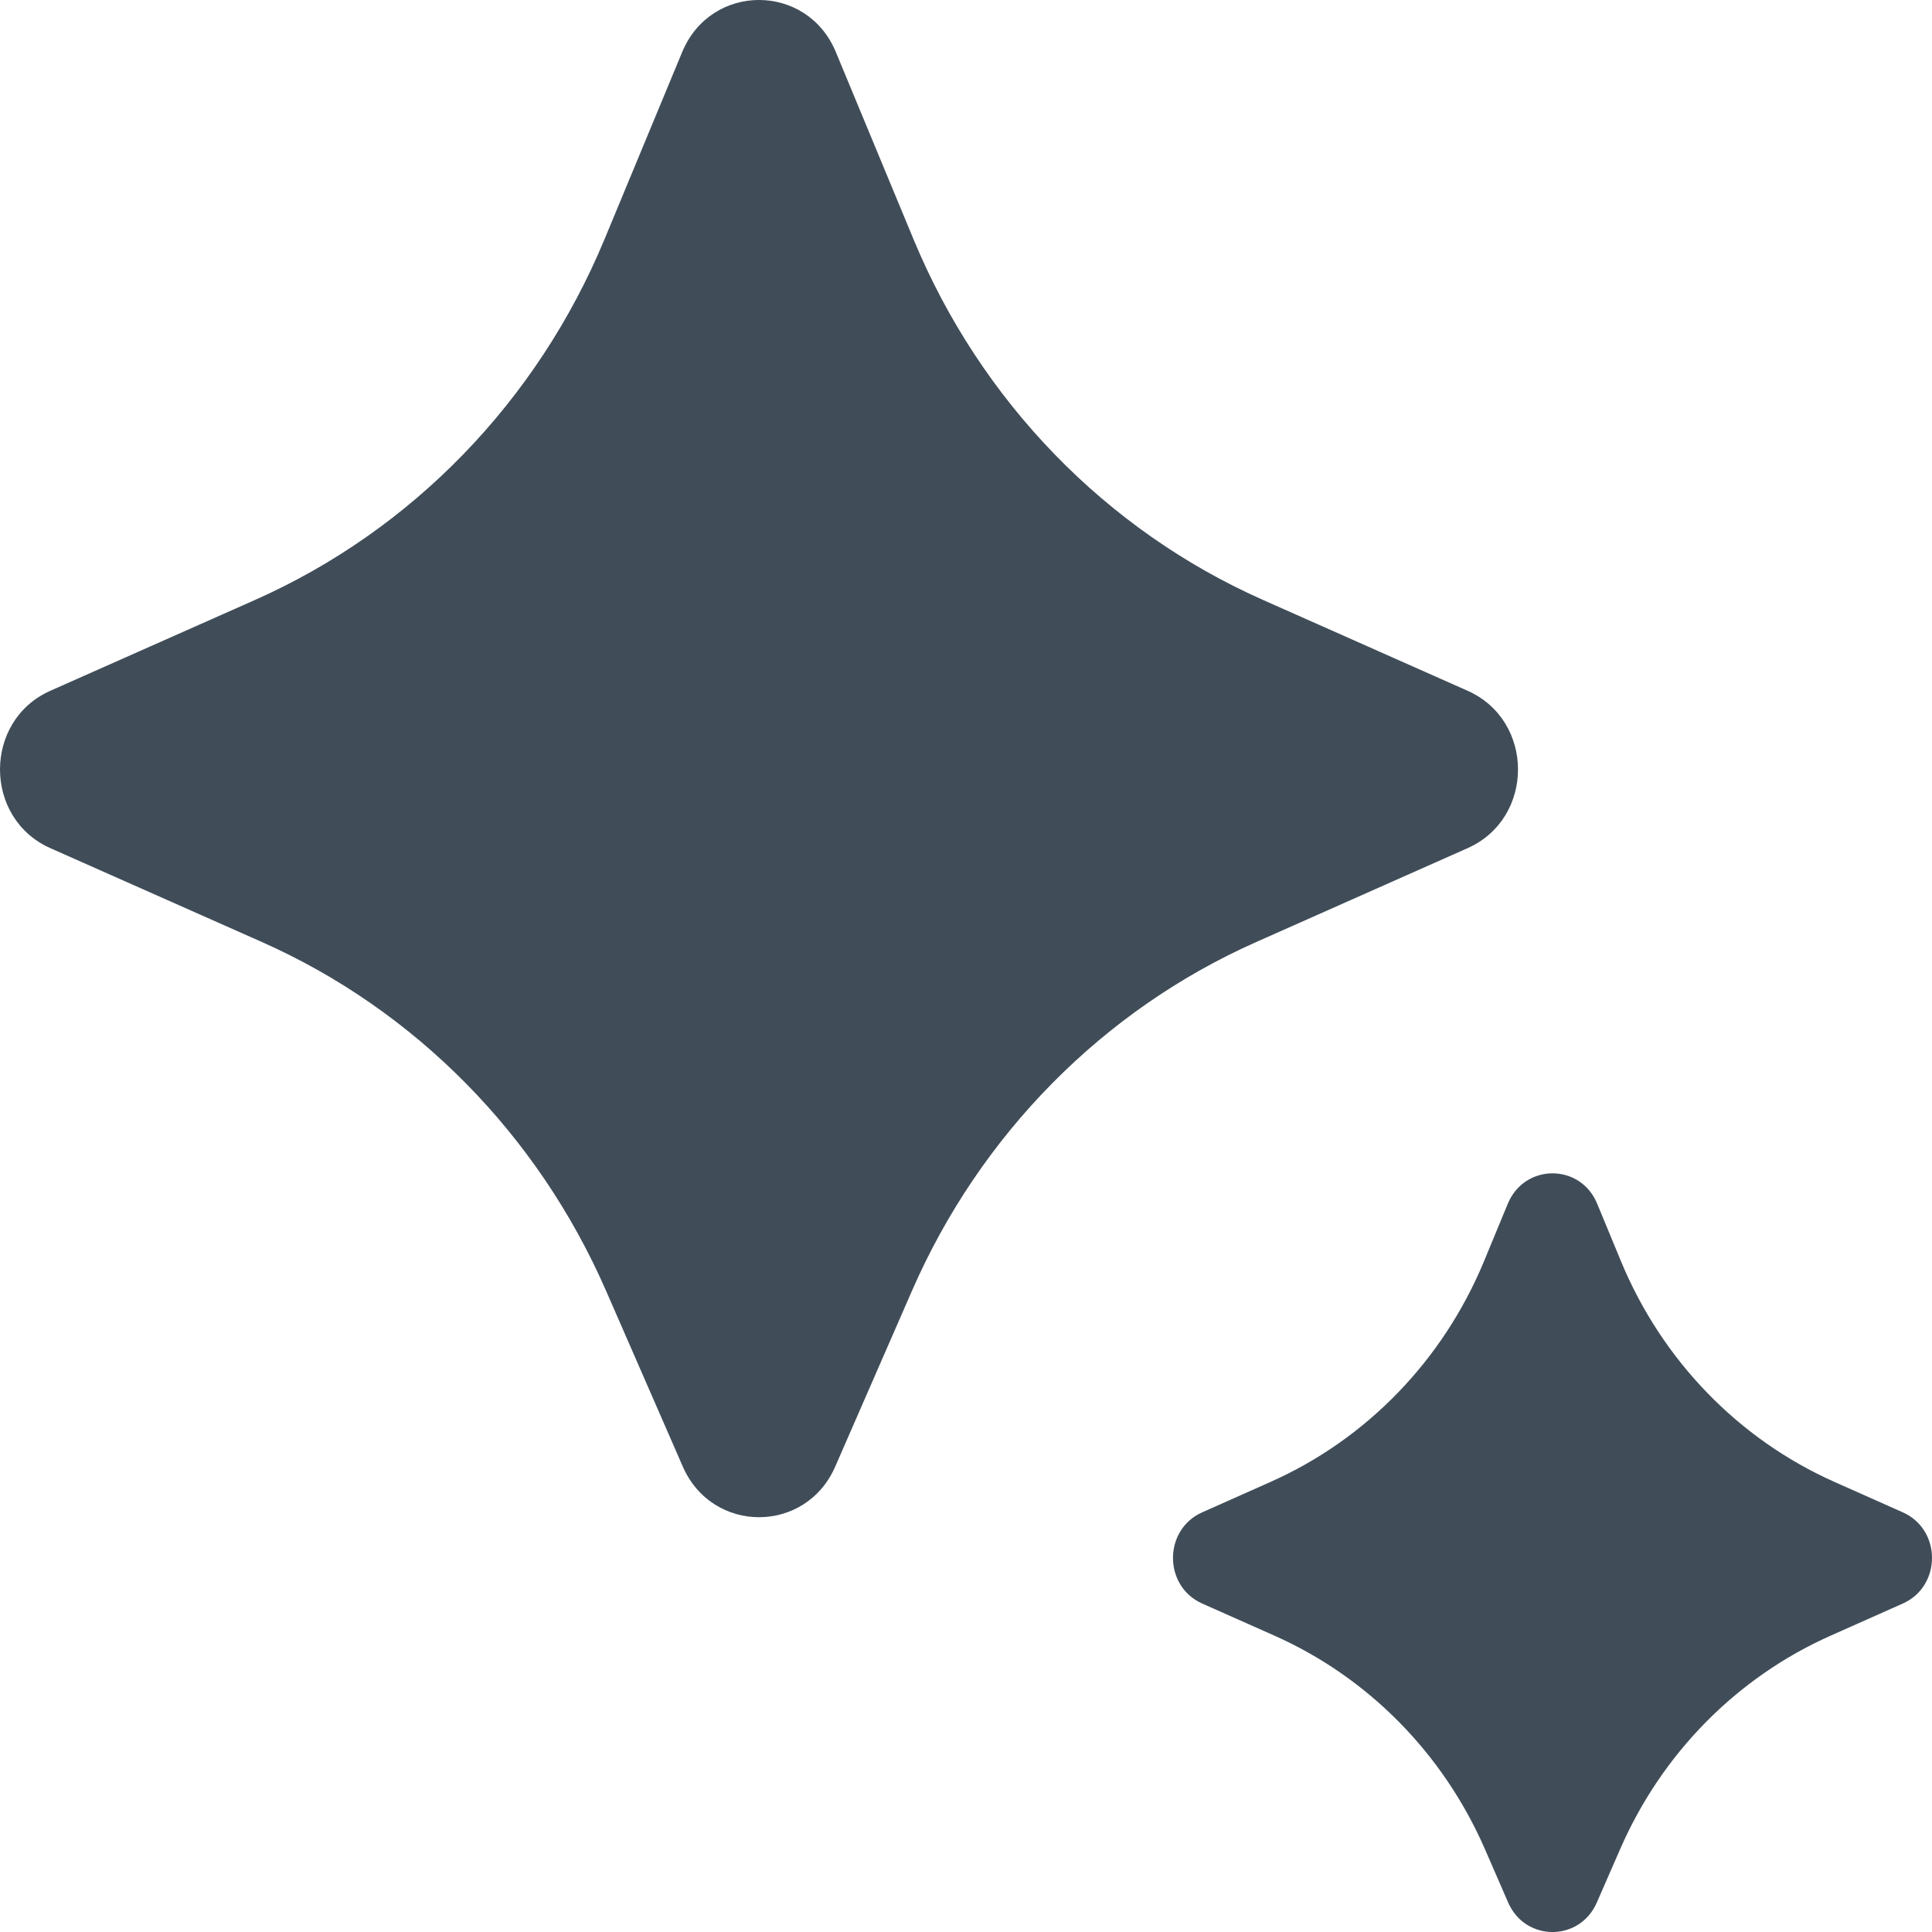
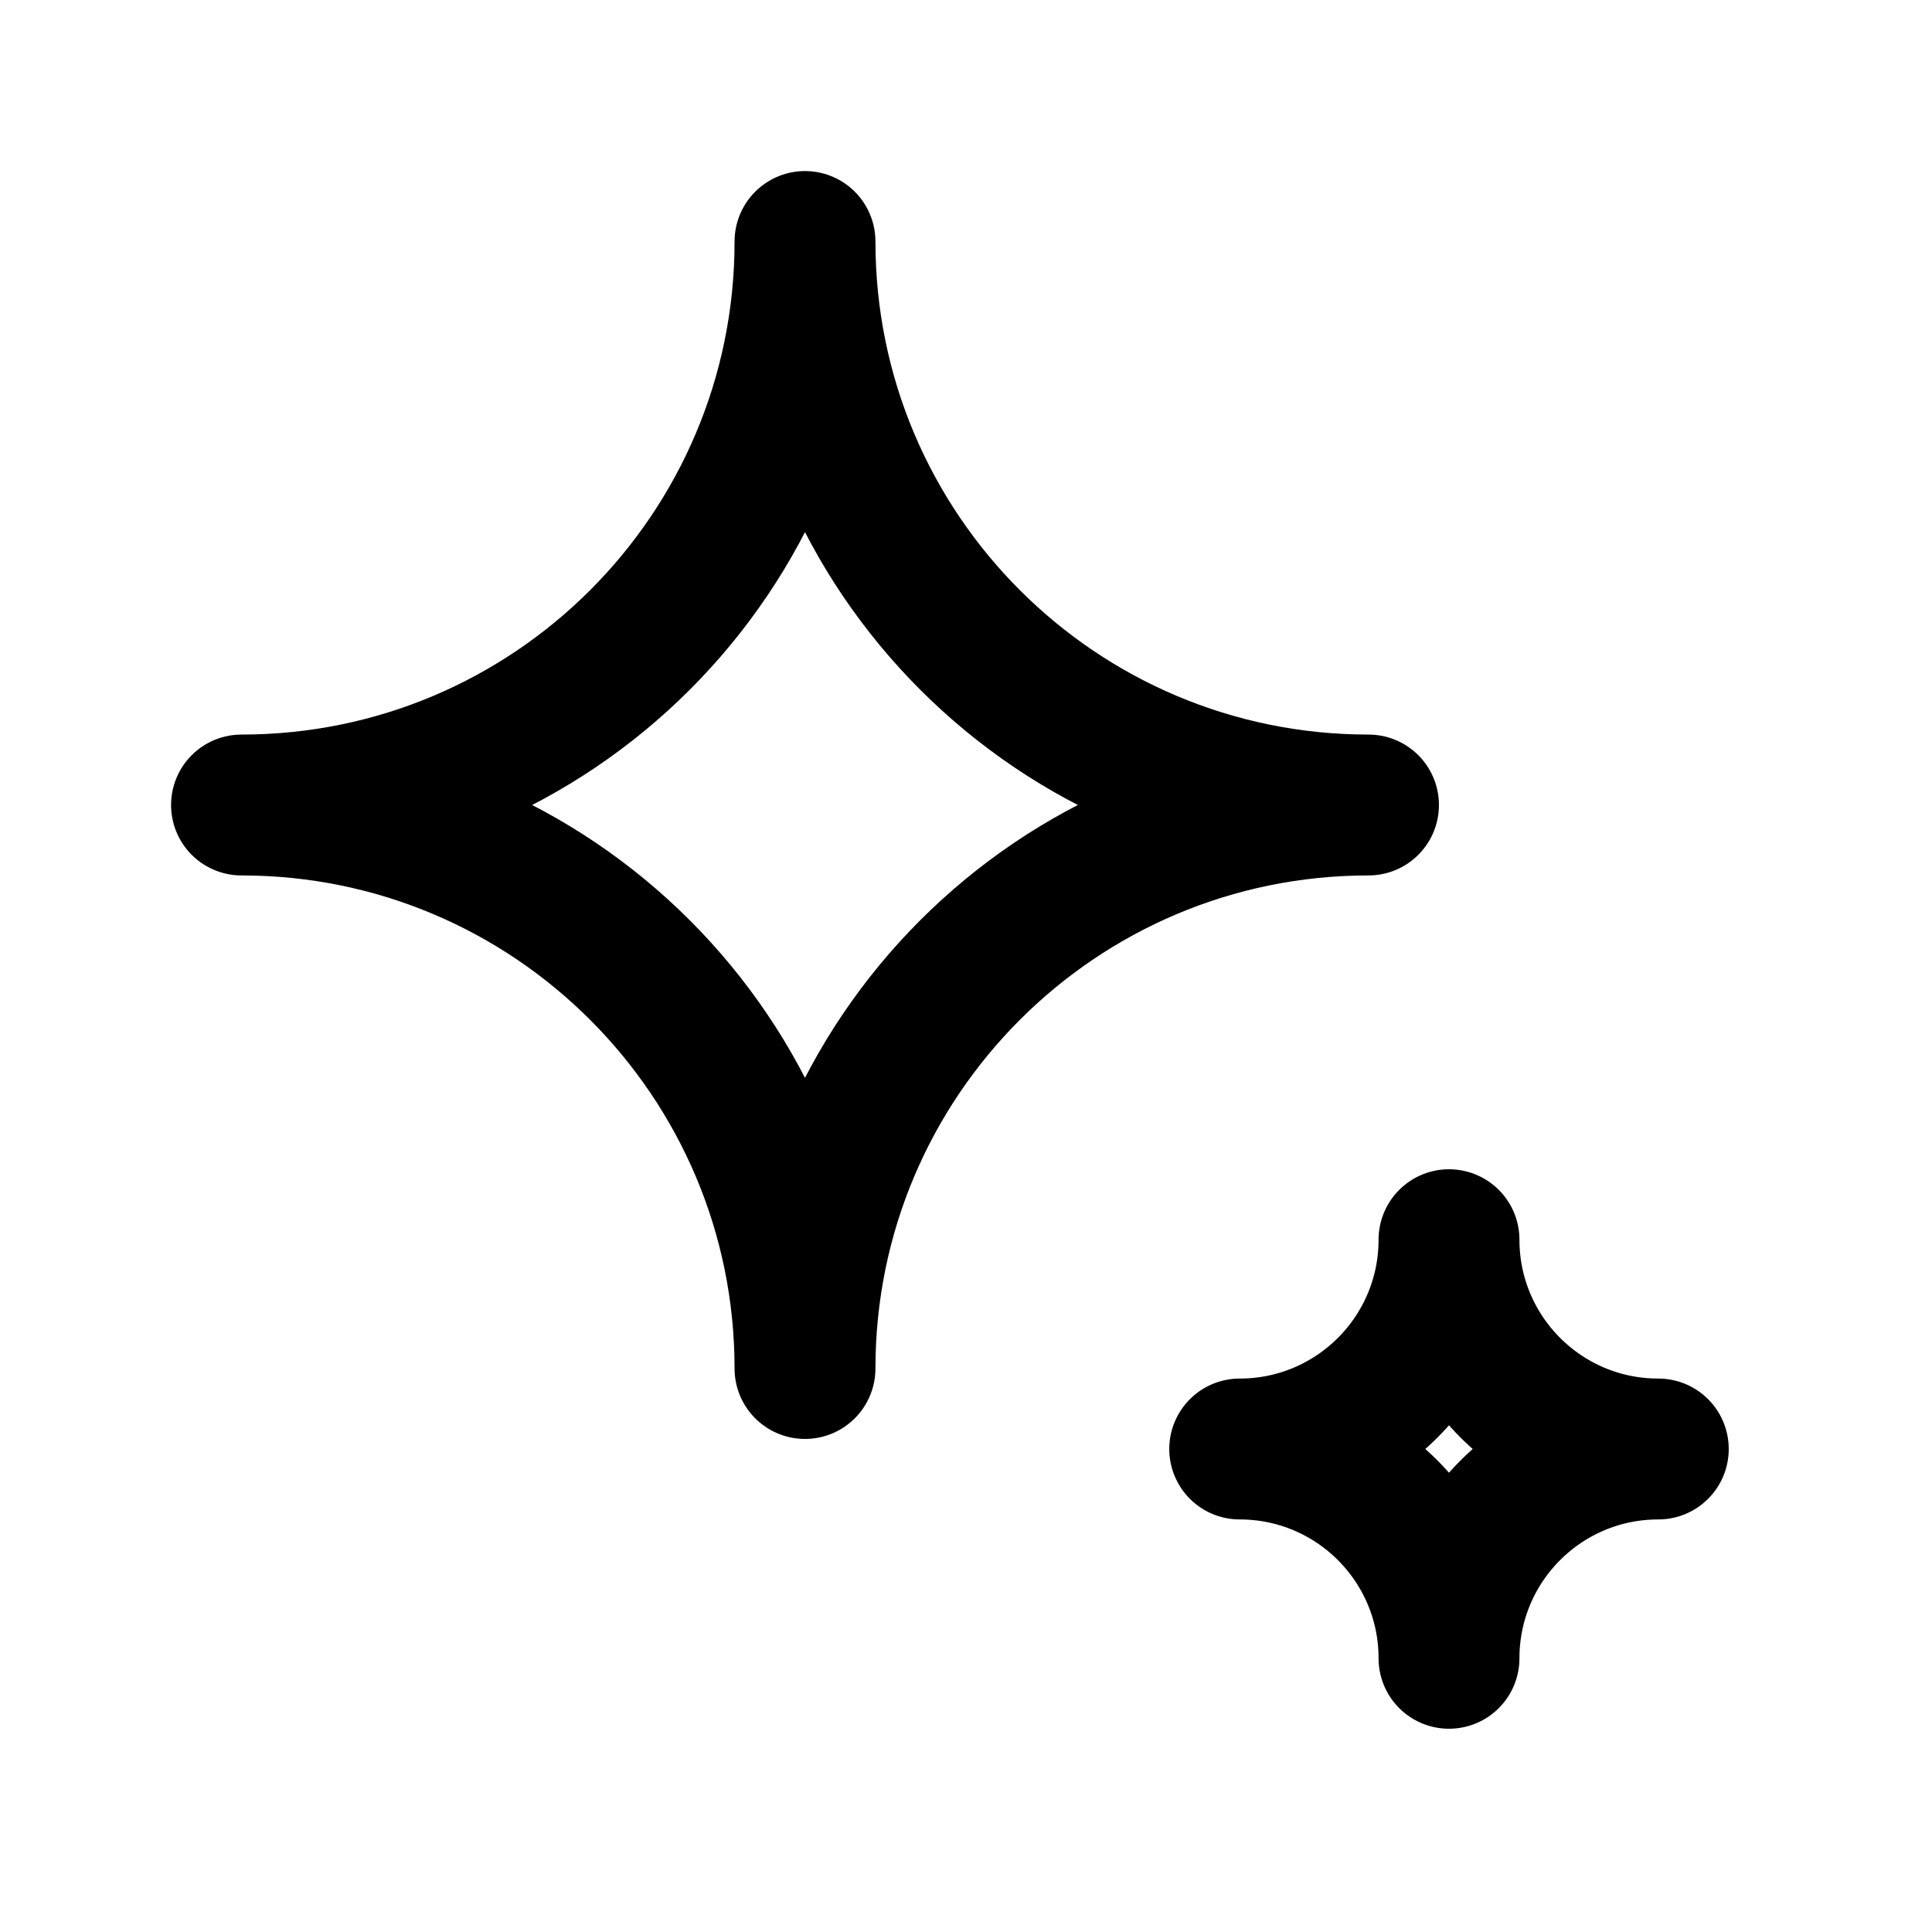
- <svg xmlns="http://www.w3.org/2000/svg" overflow="visible" style="display: block;" width="22" height="22" viewBox="0 0 22 22" fill="none">
-   <g id="AI icon">
-     <path id="Vector" d="M10.385 14.698L9.511 16.7C9.176 17.469 8.111 17.469 7.775 16.7L6.901 14.698C6.123 12.917 4.724 11.499 2.978 10.725L0.573 9.658C-0.191 9.318 -0.191 8.206 0.573 7.866L2.903 6.832C4.694 6.037 6.118 4.567 6.883 2.726L7.768 0.593C8.096 -0.198 9.19 -0.198 9.518 0.593L10.403 2.726C11.167 4.568 12.592 6.038 14.383 6.832L16.712 7.866C17.477 8.206 17.477 9.318 16.712 9.658L14.307 10.726C12.562 11.5 11.162 12.918 10.385 14.698Z" fill="#404D59" />
-     <path id="Vector_2" d="M18.45 21.054L18.183 21.665C17.988 22.112 17.369 22.112 17.174 21.665L16.908 21.054C16.433 19.966 15.578 19.099 14.511 18.625L13.69 18.26C13.246 18.063 13.246 17.418 13.69 17.221L14.465 16.876C15.56 16.39 16.43 15.491 16.897 14.366L17.17 13.706C17.361 13.246 17.997 13.246 18.187 13.706L18.46 14.366C18.927 15.491 19.798 16.39 20.892 16.876L21.667 17.221C22.111 17.418 22.111 18.063 21.667 18.26L20.847 18.625C19.78 19.099 18.924 19.966 18.45 21.054Z" fill="#404D59" />
-   </g>
+ <svg xmlns="http://www.w3.org/2000/svg" width="24" height="24" viewBox="0 0 24 24" fill="none" stroke="currentColor" stroke-width="1.75" stroke-linecap="round" stroke-linejoin="round">
+   <path d="M10 3c0 3.866 3.134 7 7 7-3.866 0-7 3.134-7 7 0-3.866-3.134-7-7-7 3.866 0 7-3.134 7-7z" />
+   <path d="M18 15.4c0 1.436 1.164 2.6 2.6 2.6-1.436 0-2.6 1.164-2.6 2.6 0-1.436-1.164-2.6-2.6-2.6 1.436 0 2.6-1.164 2.6-2.6z" />
</svg>
